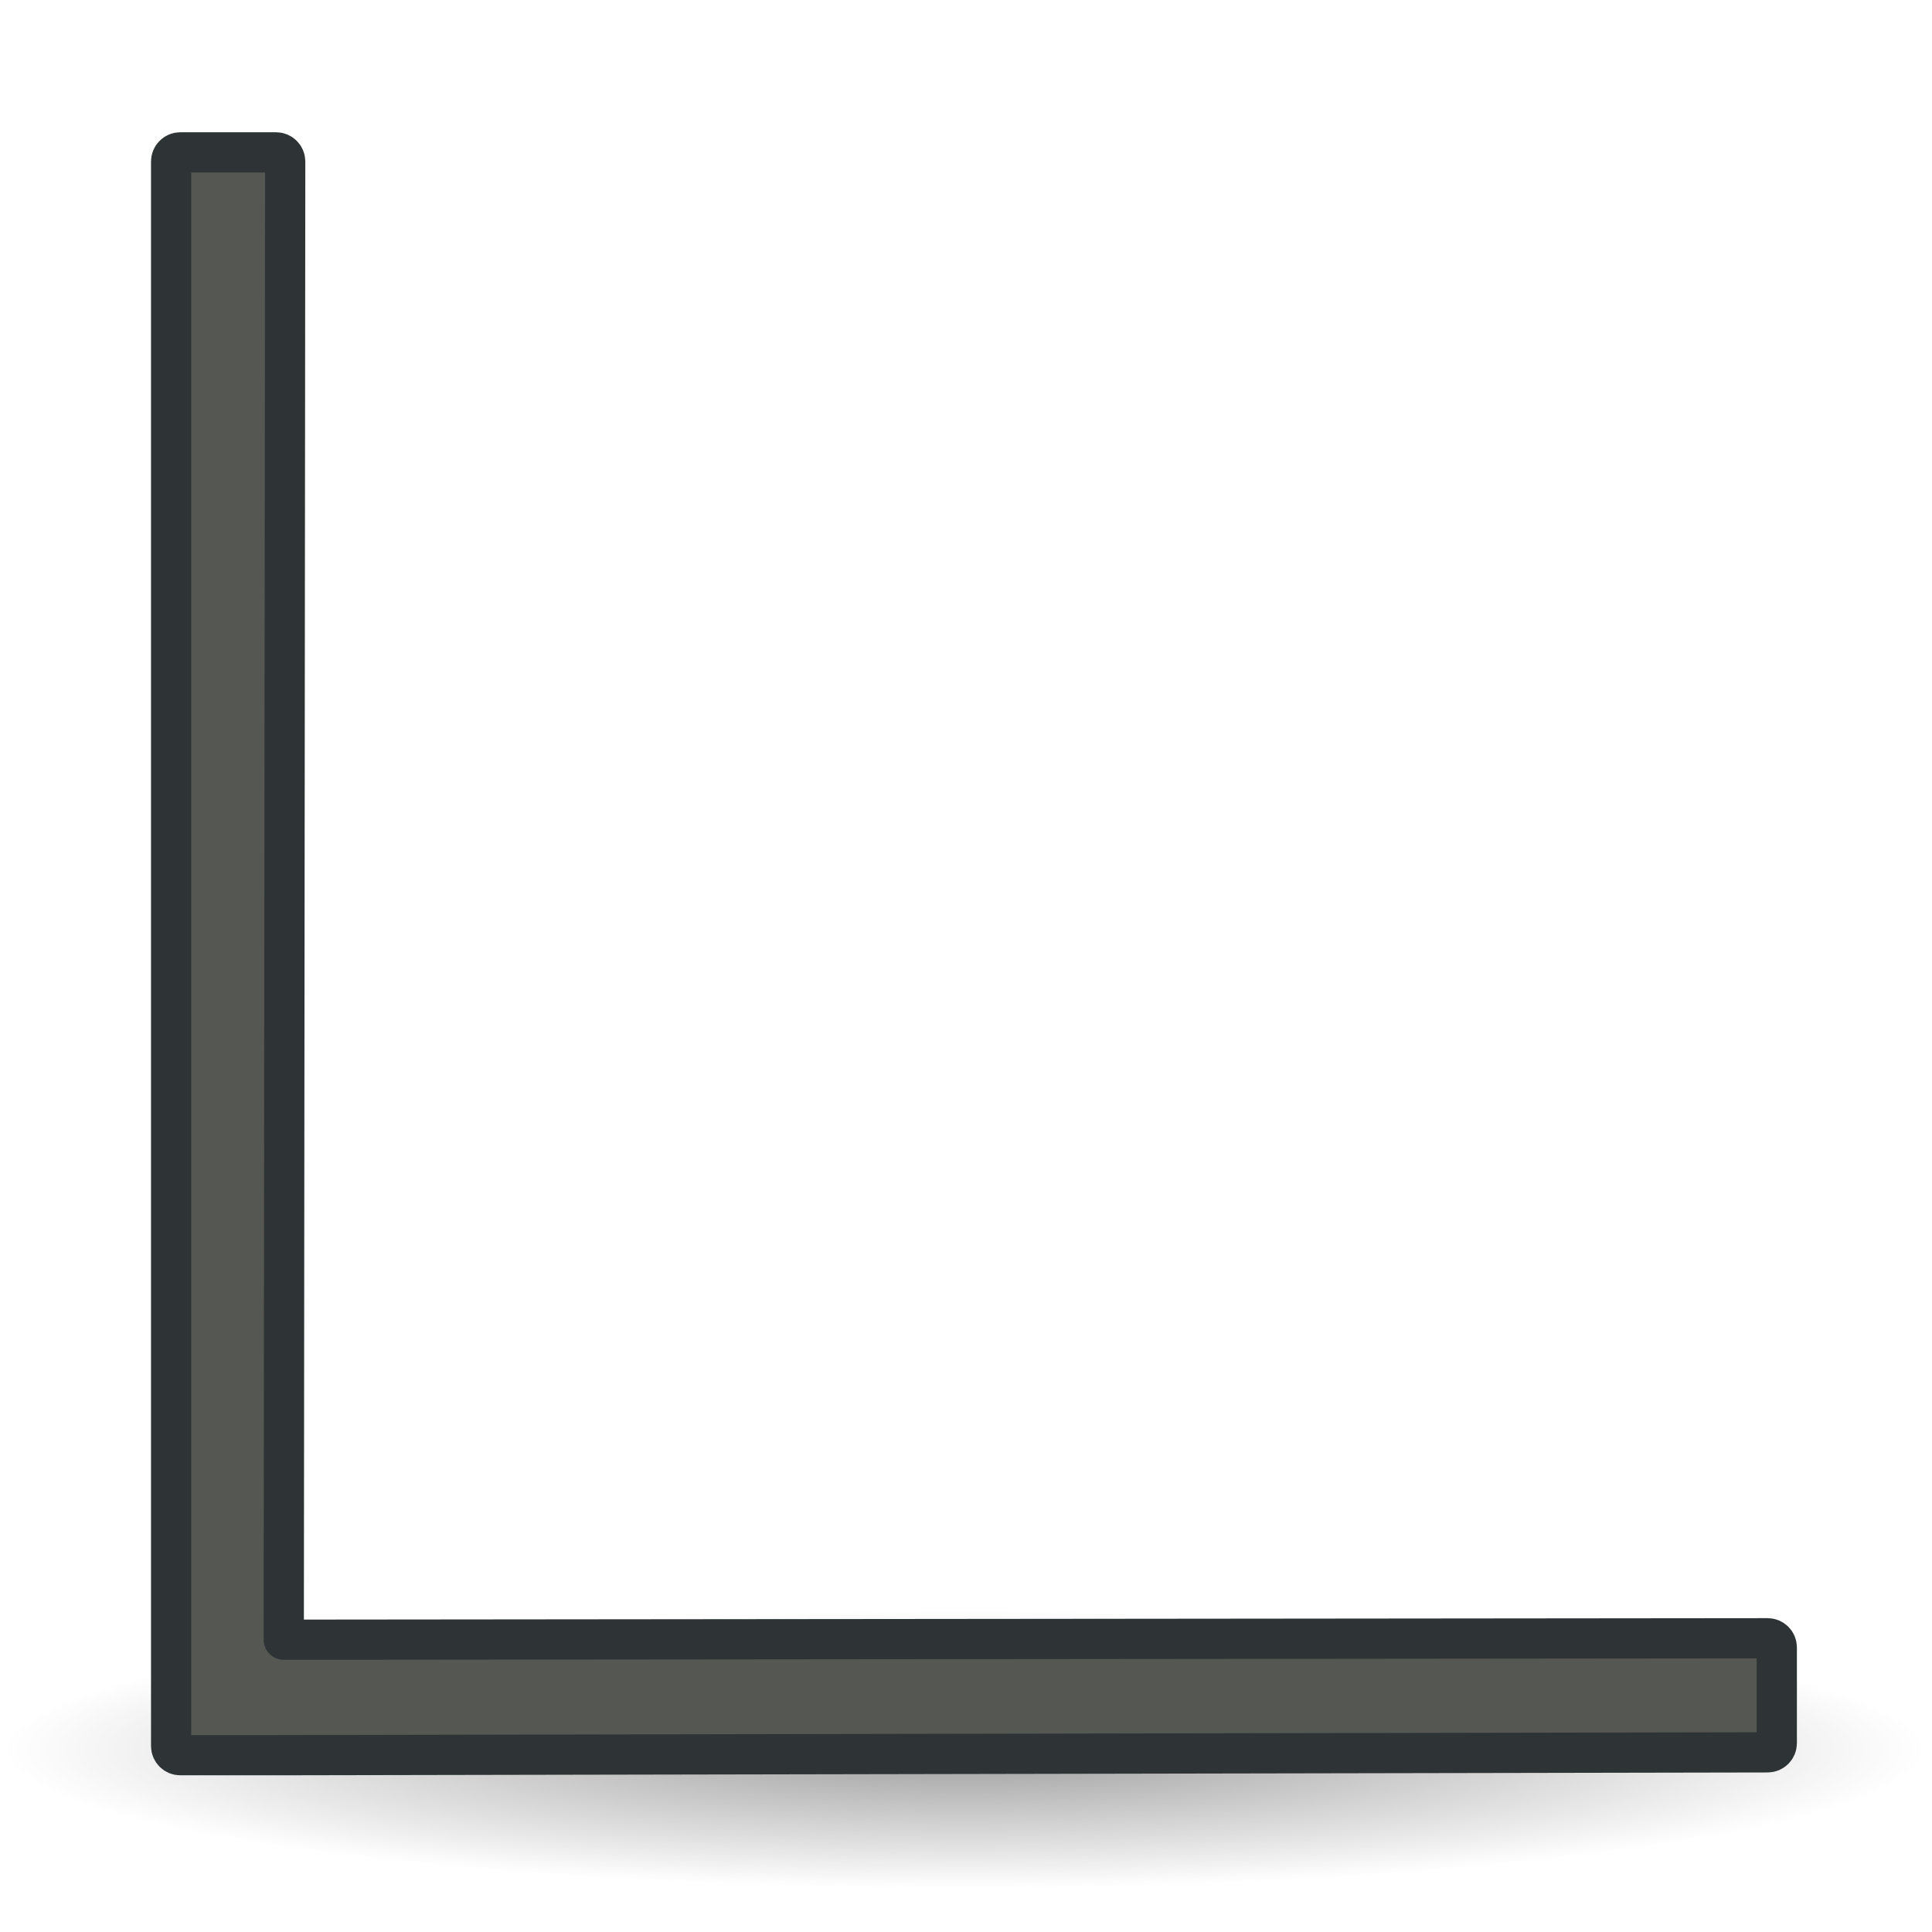
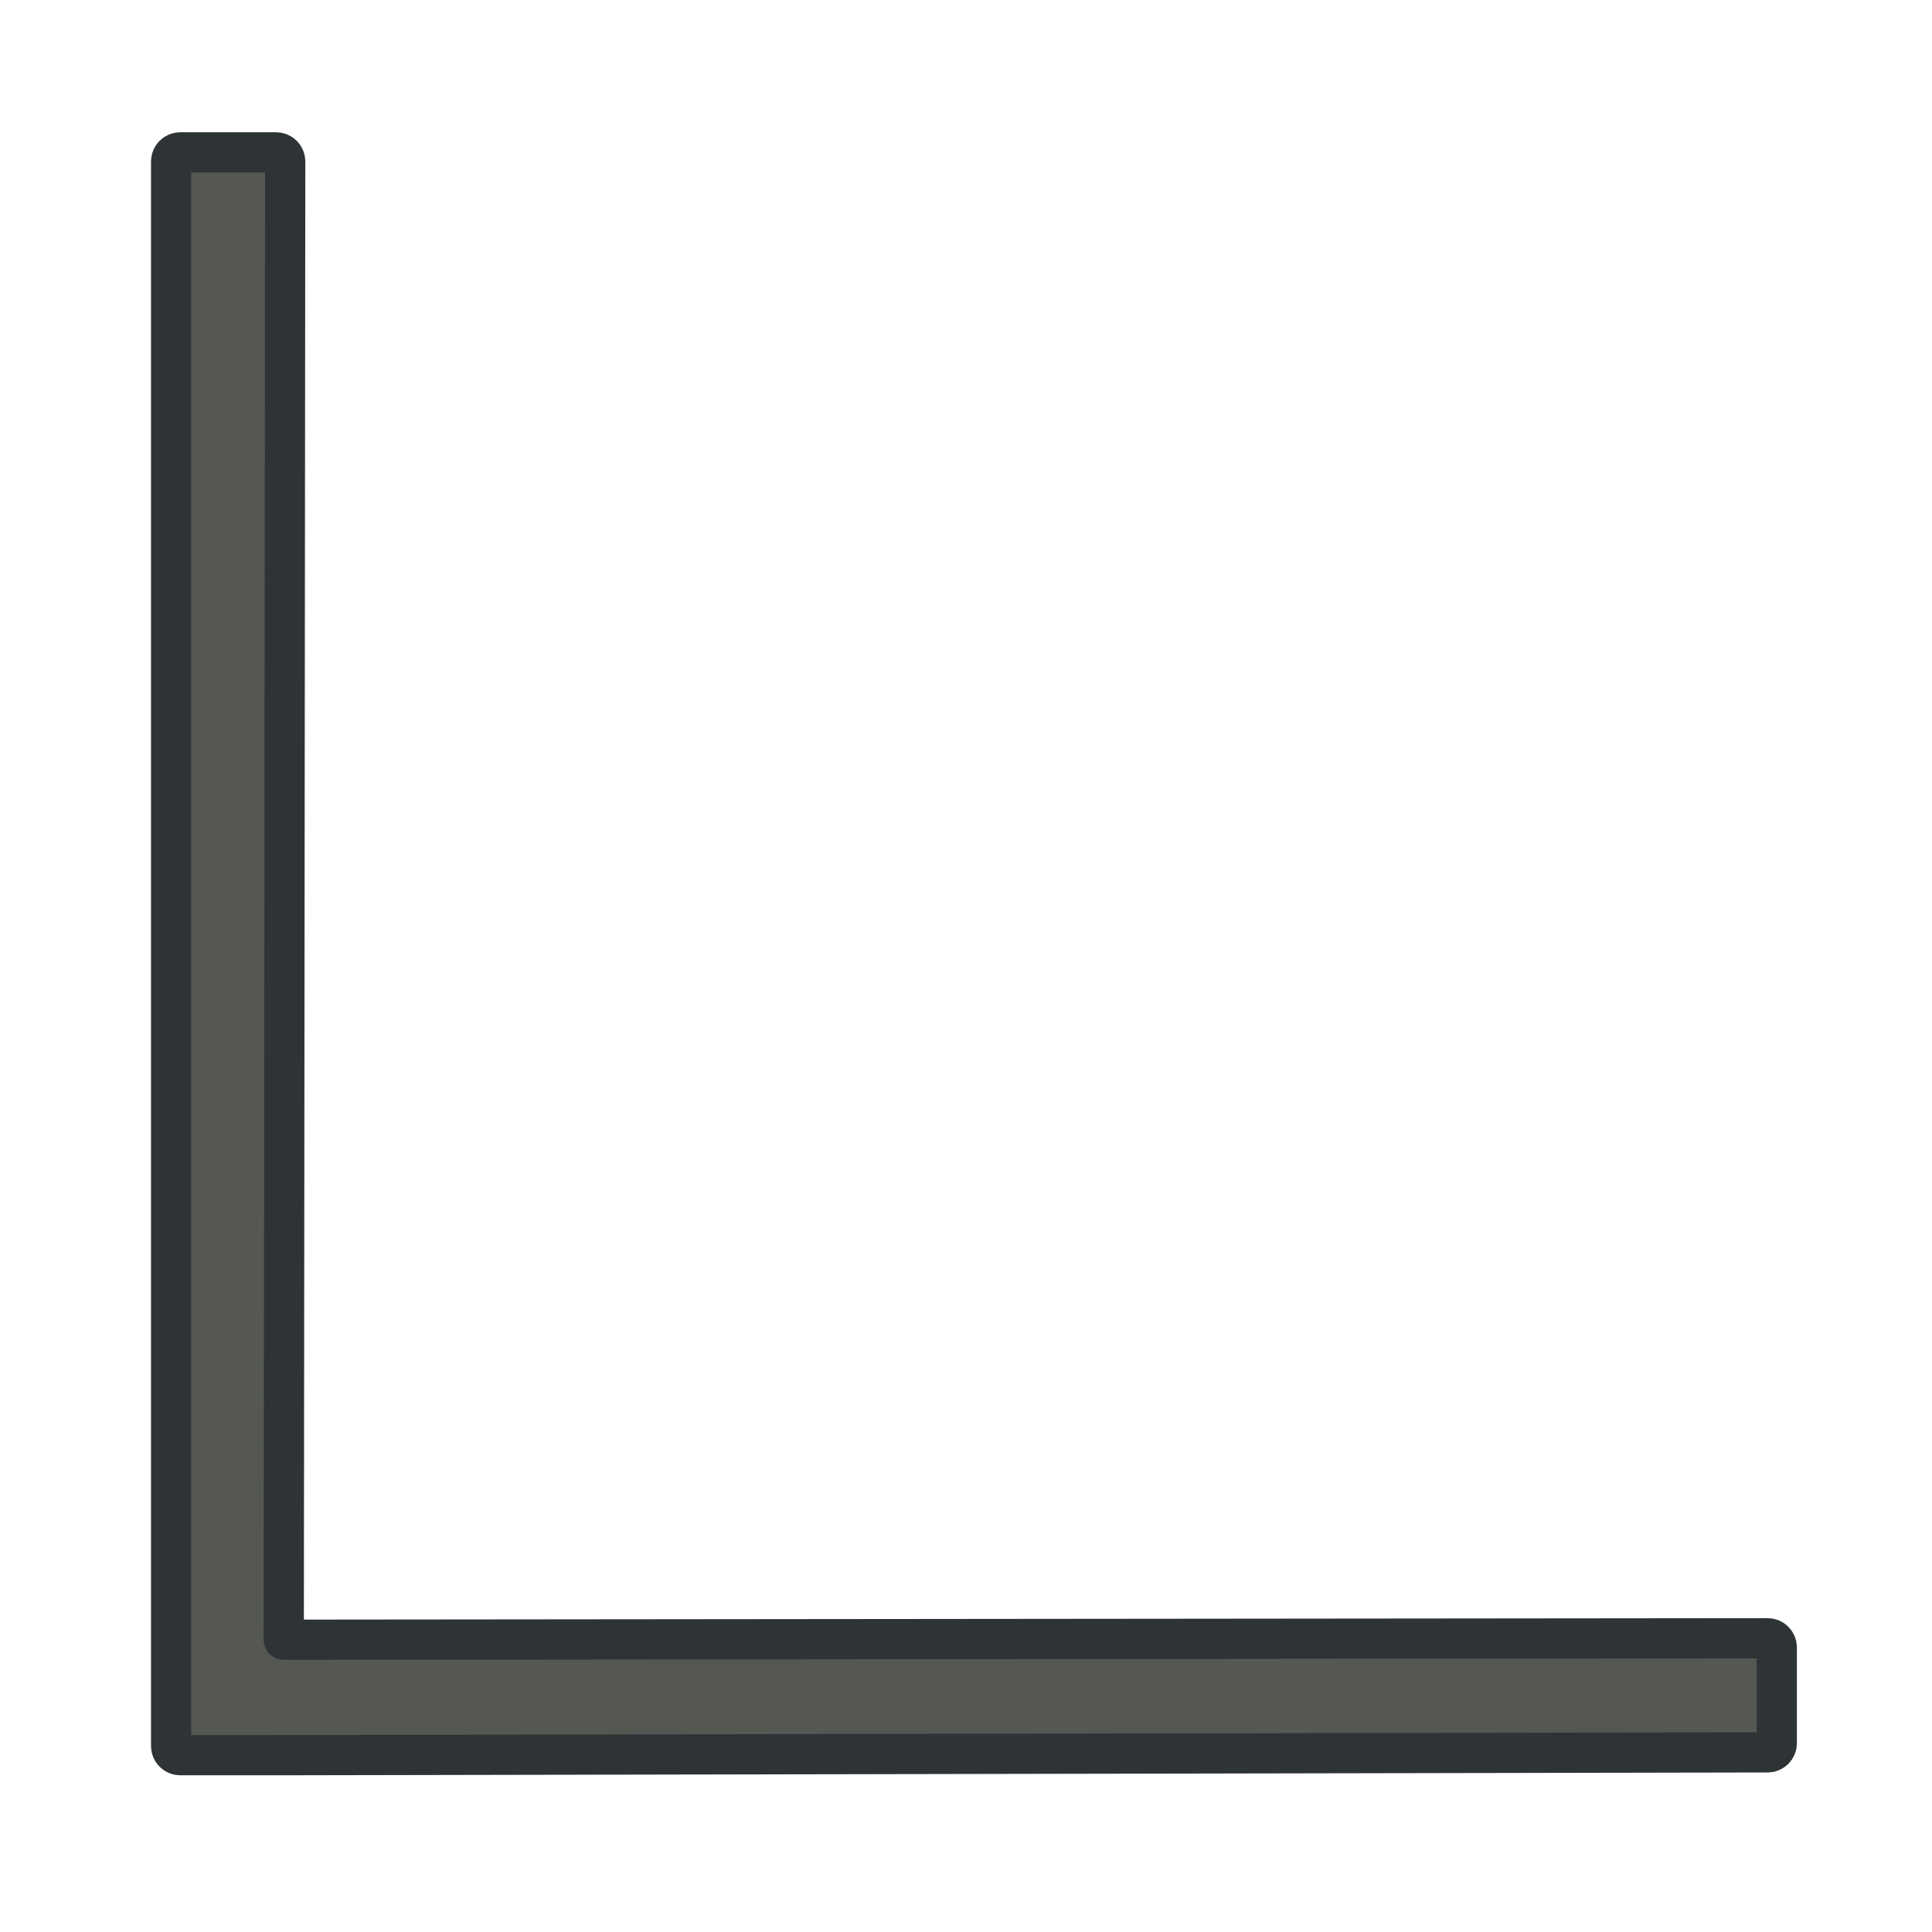
<svg xmlns="http://www.w3.org/2000/svg" xmlns:xlink="http://www.w3.org/1999/xlink" width="48" height="48" id="svg1377" version="1.0">
  <defs id="defs1379">
    <linearGradient id="linearGradient4276">
      <stop style="stop-color:#789ac5;stop-opacity:1;" offset="0" id="stop4278" />
      <stop style="stop-color:#789ac5;stop-opacity:0;" offset="1" id="stop4280" />
    </linearGradient>
    <linearGradient id="linearGradient4510">
      <stop style="stop-color:white;stop-opacity:1;" offset="0" id="stop4512" />
      <stop style="stop-color:white;stop-opacity:0;" offset="1" id="stop4514" />
    </linearGradient>
    <linearGradient id="linearGradient4465">
      <stop style="stop-color:white;stop-opacity:1;" offset="0" id="stop4467" />
      <stop style="stop-color:white;stop-opacity:0;" offset="1" id="stop4469" />
    </linearGradient>
    <linearGradient id="linearGradient4447">
      <stop style="stop-color:#c00;stop-opacity:1;" offset="0" id="stop4449" />
      <stop style="stop-color:#ad0000;stop-opacity:1;" offset="1" id="stop4451" />
    </linearGradient>
    <linearGradient xlink:href="#linearGradient4447" id="linearGradient4453" x1="16.573" y1="12.237" x2="17.905" y2="41.063" gradientUnits="userSpaceOnUse" />
    <linearGradient xlink:href="#linearGradient4465" id="linearGradient4471" x1="17.499" y1="14.068" x2="15.688" y2="36.616" gradientUnits="userSpaceOnUse" />
    <radialGradient xlink:href="#linearGradient4510" id="radialGradient4516" cx="15.688" cy="10.565" fx="15.688" fy="10.565" r="14.562" gradientTransform="matrix(3.390737,0,0,4.314717,-32.15161,-24.08889)" gradientUnits="userSpaceOnUse" />
    <linearGradient xlink:href="#linearGradient6699" id="linearGradient6738" gradientUnits="userSpaceOnUse" x1="-22.976" y1="18.516" x2="-14.36" y2="33.016" />
    <linearGradient id="linearGradient6699">
      <stop style="stop-color:#ff7171;stop-opacity:1;" offset="0" id="stop6701" />
      <stop style="stop-color:#cc0000;stop-opacity:1;" offset="1" id="stop6703" />
    </linearGradient>
    <linearGradient xlink:href="#linearGradient6711" id="linearGradient6740" gradientUnits="userSpaceOnUse" x1="-16.387" y1="24.454" x2="-9.735" y2="28.196" />
    <linearGradient id="linearGradient6711">
      <stop style="stop-color:#5b8ccb;stop-opacity:1;" offset="0" id="stop6713" />
      <stop style="stop-color:#3465a4;stop-opacity:1;" offset="1" id="stop6715" />
    </linearGradient>
    <linearGradient xlink:href="#linearGradient6719" id="linearGradient6742" gradientUnits="userSpaceOnUse" x1="-17.863" y1="30.828" x2="-20.822" y2="25.015" />
    <linearGradient id="linearGradient6719">
      <stop style="stop-color:#73d216;stop-opacity:1;" offset="0" id="stop6721" />
      <stop style="stop-color:#d5f7b3;stop-opacity:1;" offset="1" id="stop6723" />
    </linearGradient>
    <linearGradient xlink:href="#linearGradient6687" id="linearGradient6744" gradientUnits="userSpaceOnUse" x1="-20.75" y1="29" x2="-19.5" y2="18.75" />
    <linearGradient id="linearGradient6687">
      <stop style="stop-color:#ffffff;stop-opacity:1;" offset="0" id="stop6689" />
      <stop style="stop-color:#ffffff;stop-opacity:0;" offset="1" id="stop6691" />
    </linearGradient>
    <linearGradient xlink:href="#linearGradient6687" id="linearGradient6746" gradientUnits="userSpaceOnUse" x1="-20.75" y1="29" x2="-19.5" y2="18.75" />
    <linearGradient y2="18.75" x2="-19.5" y1="29" x1="-20.75" gradientUnits="userSpaceOnUse" id="linearGradient2964" xlink:href="#linearGradient6687" />
    <linearGradient xlink:href="#linearGradient6719" id="linearGradient3679" gradientUnits="userSpaceOnUse" x1="-17.863" y1="30.828" x2="-20.822" y2="25.015" gradientTransform="matrix(1.067228,0,0,1.383865,63.87042,-5.511335)" />
    <linearGradient xlink:href="#linearGradient6711" id="linearGradient3683" gradientUnits="userSpaceOnUse" x1="-16.387" y1="24.454" x2="-9.735" y2="28.196" gradientTransform="matrix(1.067228,0,0,1.383865,63.87042,-5.511335)" />
    <linearGradient xlink:href="#linearGradient6699" id="linearGradient3687" gradientUnits="userSpaceOnUse" x1="-22.976" y1="18.516" x2="-14.36" y2="33.016" gradientTransform="matrix(1.067228,0,0,1.383865,63.87042,-5.511335)" />
    <linearGradient id="linearGradient6699-7">
      <stop style="stop-color:#ff7171;stop-opacity:1;" offset="0" id="stop6701-2" />
      <stop style="stop-color:#cc0000;stop-opacity:1;" offset="1" id="stop6703-3" />
    </linearGradient>
    <linearGradient id="linearGradient6699-76">
      <stop style="stop-color:#ff7171;stop-opacity:1;" offset="0" id="stop6701-8" />
      <stop style="stop-color:#cc0000;stop-opacity:1;" offset="1" id="stop6703-1" />
    </linearGradient>
    <linearGradient id="linearGradient6699-3">
      <stop style="stop-color:#ff7171;stop-opacity:1;" offset="0" id="stop6701-5" />
      <stop style="stop-color:#cc0000;stop-opacity:1;" offset="1" id="stop6703-8" />
    </linearGradient>
    <radialGradient xlink:href="#linearGradient4493-9" id="radialGradient4499-7" cx="16" cy="27.875" fx="16" fy="27.875" r="12.125" gradientTransform="matrix(1,0,0,0.28866,0,19.82861)" gradientUnits="userSpaceOnUse" />
    <linearGradient id="linearGradient4493-9">
      <stop style="stop-color:black;stop-opacity:1;" offset="0" id="stop4495-1" />
      <stop style="stop-color:black;stop-opacity:0;" offset="1" id="stop4497-9" />
    </linearGradient>
    <radialGradient r="12.125" fy="27.875" fx="16" cy="27.875" cx="16" gradientTransform="matrix(1,0,0,0.28866,0,19.82861)" gradientUnits="userSpaceOnUse" id="radialGradient3831-2" xlink:href="#linearGradient4493-9-7" />
    <linearGradient id="linearGradient4493-9-7">
      <stop style="stop-color:black;stop-opacity:1;" offset="0" id="stop4495-1-4" />
      <stop style="stop-color:black;stop-opacity:0;" offset="1" id="stop4497-9-1" />
    </linearGradient>
    <radialGradient r="12.125" fy="27.875" fx="16" cy="27.875" cx="16" gradientTransform="matrix(1,0,0,0.28866,0,19.82861)" gradientUnits="userSpaceOnUse" id="radialGradient3869-0" xlink:href="#linearGradient4493-9-7-6" />
    <linearGradient id="linearGradient4493-9-7-6">
      <stop style="stop-color:black;stop-opacity:1;" offset="0" id="stop4495-1-4-4" />
      <stop style="stop-color:black;stop-opacity:0;" offset="1" id="stop4497-9-1-4" />
    </linearGradient>
    <linearGradient xlink:href="#linearGradient6711-0" id="linearGradient3808" gradientUnits="userSpaceOnUse" gradientTransform="matrix(0.6403511,0,0,0.6864087,58.26624,10.99666)" x1="-31.181" y1="28.581" x2="-22.193" y2="28.581" />
    <linearGradient id="linearGradient6711-0">
      <stop style="stop-color:#5b8ccb;stop-opacity:1;" offset="0" id="stop6713-9" />
      <stop style="stop-color:#3465a4;stop-opacity:1;" offset="1" id="stop6715-3" />
    </linearGradient>
    <linearGradient xlink:href="#linearGradient6719-5" id="linearGradient3812" gradientUnits="userSpaceOnUse" gradientTransform="matrix(0.6459361,0,0,0.6923954,79.95784,11.86252)" x1="-31.181" y1="28.581" x2="-22.193" y2="28.581" />
    <linearGradient id="linearGradient6719-5">
      <stop style="stop-color:#73d216;stop-opacity:1;" offset="0" id="stop6721-4" />
      <stop style="stop-color:#d5f7b3;stop-opacity:1;" offset="1" id="stop6723-3" />
    </linearGradient>
    <linearGradient id="linearGradient6699-6">
      <stop style="stop-color:#ff7171;stop-opacity:1;" offset="0" id="stop6701-4" />
      <stop style="stop-color:#cc0000;stop-opacity:1;" offset="1" id="stop6703-31" />
    </linearGradient>
    <radialGradient r="12.125" fy="27.875" fx="16" cy="27.875" cx="16" gradientTransform="matrix(1,0,0,0.28866,0,19.82861)" gradientUnits="userSpaceOnUse" id="radialGradient3831" xlink:href="#linearGradient4493-91" />
    <linearGradient id="linearGradient4493-91">
      <stop style="stop-color:black;stop-opacity:1;" offset="0" id="stop4495-0" />
      <stop style="stop-color:black;stop-opacity:0;" offset="1" id="stop4497-94" />
    </linearGradient>
    <radialGradient r="12.125" fy="27.875" fx="16" cy="27.875" cx="16" gradientTransform="matrix(1,0,0,0.28866,0,19.82861)" gradientUnits="userSpaceOnUse" id="radialGradient3869" xlink:href="#linearGradient4493-91" />
    <radialGradient r="12.125" fy="27.875" fx="16" cy="27.875" cx="16" gradientTransform="matrix(1,0,0,0.28866,0,19.82861)" gradientUnits="userSpaceOnUse" id="radialGradient3907" xlink:href="#linearGradient4493-91" />
    <radialGradient r="12.125" fy="27.875" fx="16" cy="27.875" cx="16" gradientTransform="matrix(1,0,0,0.28866,0,19.82861)" gradientUnits="userSpaceOnUse" id="radialGradient3982" xlink:href="#linearGradient4493-91" />
    <linearGradient xlink:href="#linearGradient5113" id="linearGradient5315" x1="-0.978" y1="15.633" x2="39.162" y2="35.856" gradientUnits="userSpaceOnUse" gradientTransform="matrix(0,0.6412588,0.6382977,0,-33.79231,14.84584)" />
    <linearGradient id="linearGradient5113">
      <stop style="stop-color:white;stop-opacity:1;" offset="0" id="stop5115" />
      <stop style="stop-color:white;stop-opacity:0;" offset="1" id="stop5117" />
    </linearGradient>
    <radialGradient xlink:href="#linearGradient5105" id="radialGradient4354" gradientUnits="userSpaceOnUse" gradientTransform="matrix(1,0,0,0.282946,0,13.64644)" cx="11.25" cy="19.031" fx="11.25" fy="19.031" r="8.062" />
    <linearGradient id="linearGradient5105">
      <stop style="stop-color:black;stop-opacity:1;" offset="0" id="stop5107" />
      <stop style="stop-color:black;stop-opacity:0;" offset="1" id="stop5109" />
    </linearGradient>
    <radialGradient r="8.062" fy="19.031" fx="11.25" cy="19.031" cx="11.25" gradientTransform="matrix(1,0,0,0.282946,0,13.64644)" gradientUnits="userSpaceOnUse" id="radialGradient4223" xlink:href="#linearGradient5105" />
    <linearGradient xlink:href="#linearGradient6711" id="linearGradient4264" x1="46.548" y1="26.356" x2="56.89" y2="26.356" gradientUnits="userSpaceOnUse" />
    <linearGradient xlink:href="#linearGradient6711" id="linearGradient4266" gradientUnits="userSpaceOnUse" x1="46.548" y1="26.356" x2="56.89" y2="26.356" />
    <linearGradient xlink:href="#linearGradient6711" id="linearGradient4268" gradientUnits="userSpaceOnUse" x1="46.548" y1="26.356" x2="56.89" y2="26.356" />
    <linearGradient xlink:href="#linearGradient6711" id="linearGradient4271" gradientUnits="userSpaceOnUse" x1="46.548" y1="26.356" x2="56.89" y2="26.356" gradientTransform="matrix(0.9111571,0,0,0.9111571,-25.77713,6.441354)" />
    <linearGradient xlink:href="#linearGradient6711" id="linearGradient4274" gradientUnits="userSpaceOnUse" x1="46.548" y1="26.356" x2="56.89" y2="26.356" gradientTransform="matrix(0.9111571,0,0,0.9111571,-25.77713,6.441354)" />
    <linearGradient xlink:href="#linearGradient4276" id="linearGradient4282" x1="59.372" y1="31.683" x2="66.067" y2="31.683" gradientUnits="userSpaceOnUse" />
    <linearGradient xlink:href="#linearGradient4276" id="linearGradient4284" gradientUnits="userSpaceOnUse" x1="59.372" y1="31.683" x2="66.067" y2="31.683" />
    <linearGradient xlink:href="#linearGradient4276" id="linearGradient4286" gradientUnits="userSpaceOnUse" x1="59.372" y1="31.683" x2="66.067" y2="31.683" />
    <linearGradient xlink:href="#linearGradient6711" id="linearGradient4289" gradientUnits="userSpaceOnUse" gradientTransform="matrix(0.5885493,0,0,0.630881,46.53428,16.97604)" x1="-31.181" y1="28.581" x2="-22.193" y2="28.581" />
    <radialGradient xlink:href="#linearGradient20210" id="radialGradient4646" gradientUnits="userSpaceOnUse" gradientTransform="scale(1.764278,0.566804)" cx="14.772" cy="74.21" fx="14.772" fy="74.21" r="7.829" />
    <linearGradient id="linearGradient20210">
      <stop style="stop-color:#000000;stop-opacity:0.515;" offset="0" id="stop20212" />
      <stop id="stop20218" offset="0.552" style="stop-color:#000000;stop-opacity:0.144;" />
      <stop style="stop-color:#000000;stop-opacity:0;" offset="1" id="stop20214" />
    </linearGradient>
  </defs>
  <g id="layer1">
    <g transform="matrix(1.566667,0,0,1.566667,-8.925566,-23.94764)" id="g7435">
-       <path style="opacity:0.388;color:#000000;fill:url(#radialGradient3831);fill-opacity:1;fill-rule:nonzero;stroke:none;stroke-width:1;marker:none;visibility:visible;display:inline;overflow:visible" id="path4491-6" d="m 28.125,27.875 a 12.125,3.5 0 1 1 -24.25,0 12.125,3.5 0 1 1 24.25,0 z" transform="matrix(1.257722,0,0,0.6286903,0.8711004,25.50464)" />
      <path id="rect3751-4" style="fill:#555753;fill-opacity:1;stroke:#2e3436;stroke-width:0.638;stroke-linecap:round;stroke-linejoin:round;stroke-miterlimit:4;stroke-opacity:1" d="m 10.08,43.12 -1.524,-2e-6 c -0.08,0 -0.145,-0.065 -0.145,-0.145 l 0,-25.128 c 0,-0.08 0.065,-0.145 0.145,-0.145 l 1.519,0 c 0.08,0 0.145,0.065 0.145,0.145 l -0.023,23.442 23.532,-0.023 c 0.08,0 0.145,0.065 0.145,0.145 l 0,1.519 c 0,0.08 -0.065,0.145 -0.145,0.145 l -23.65,0.045 z" />
    </g>
  </g>
</svg>
